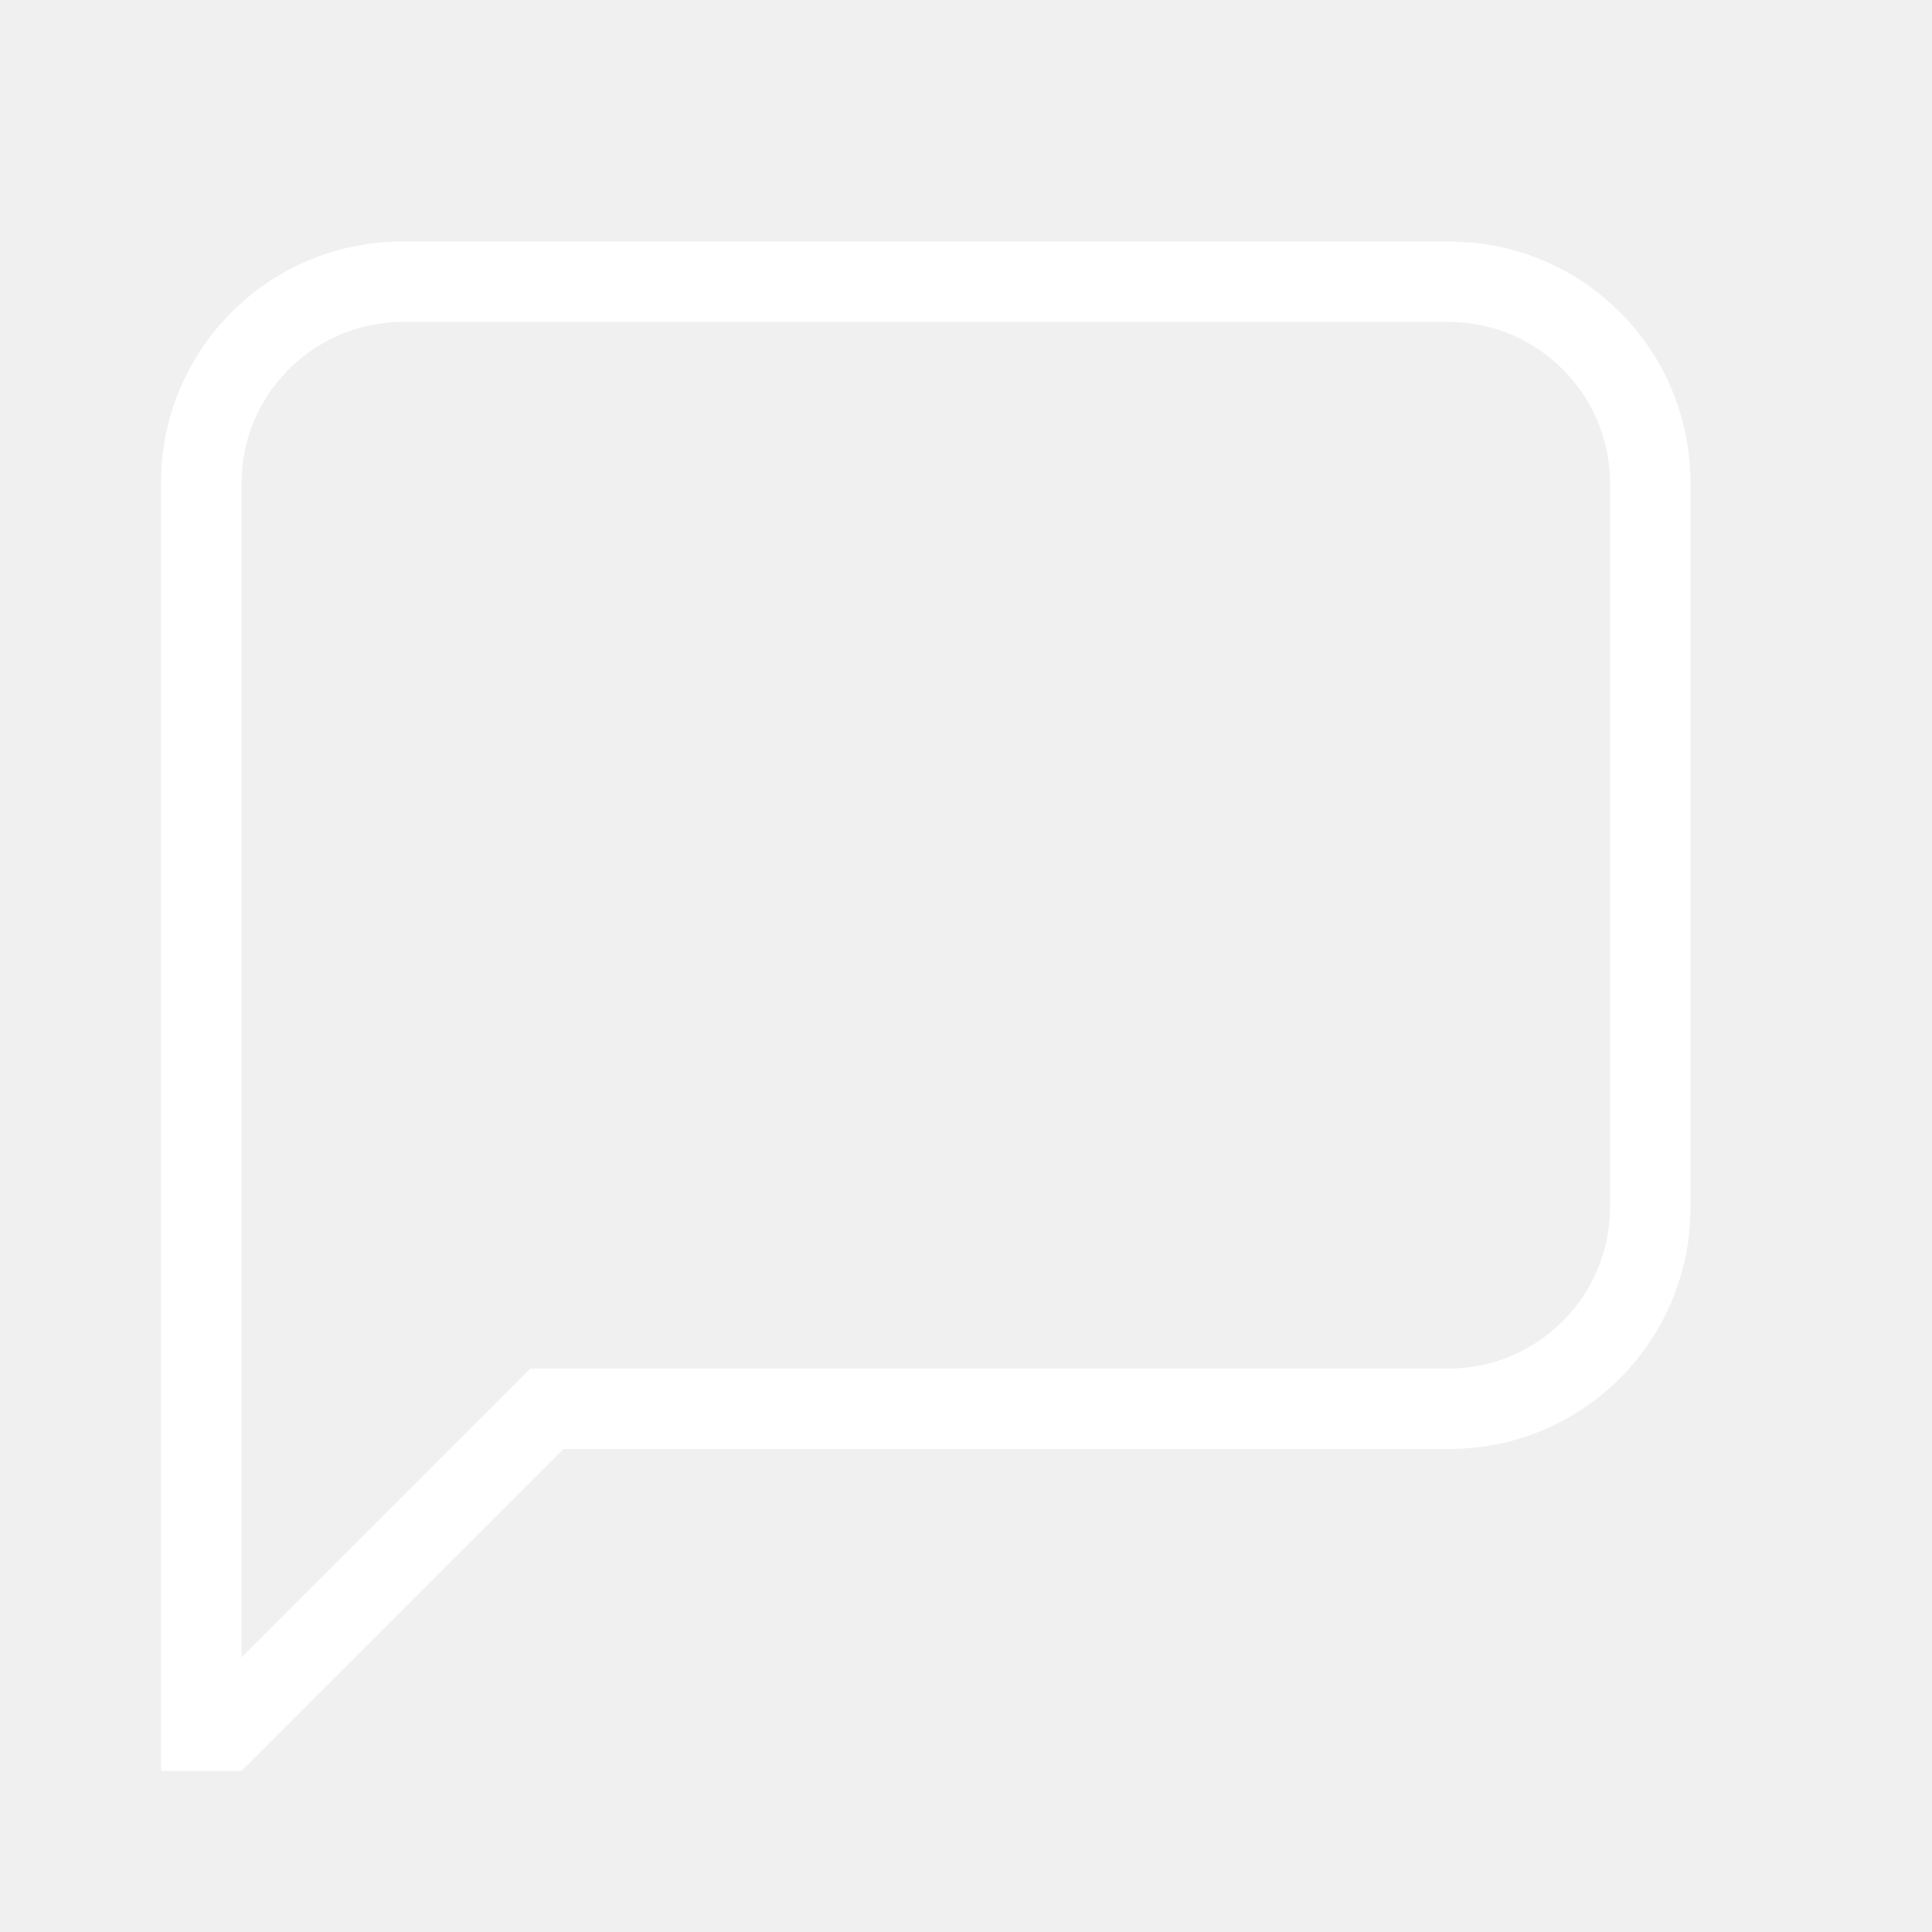
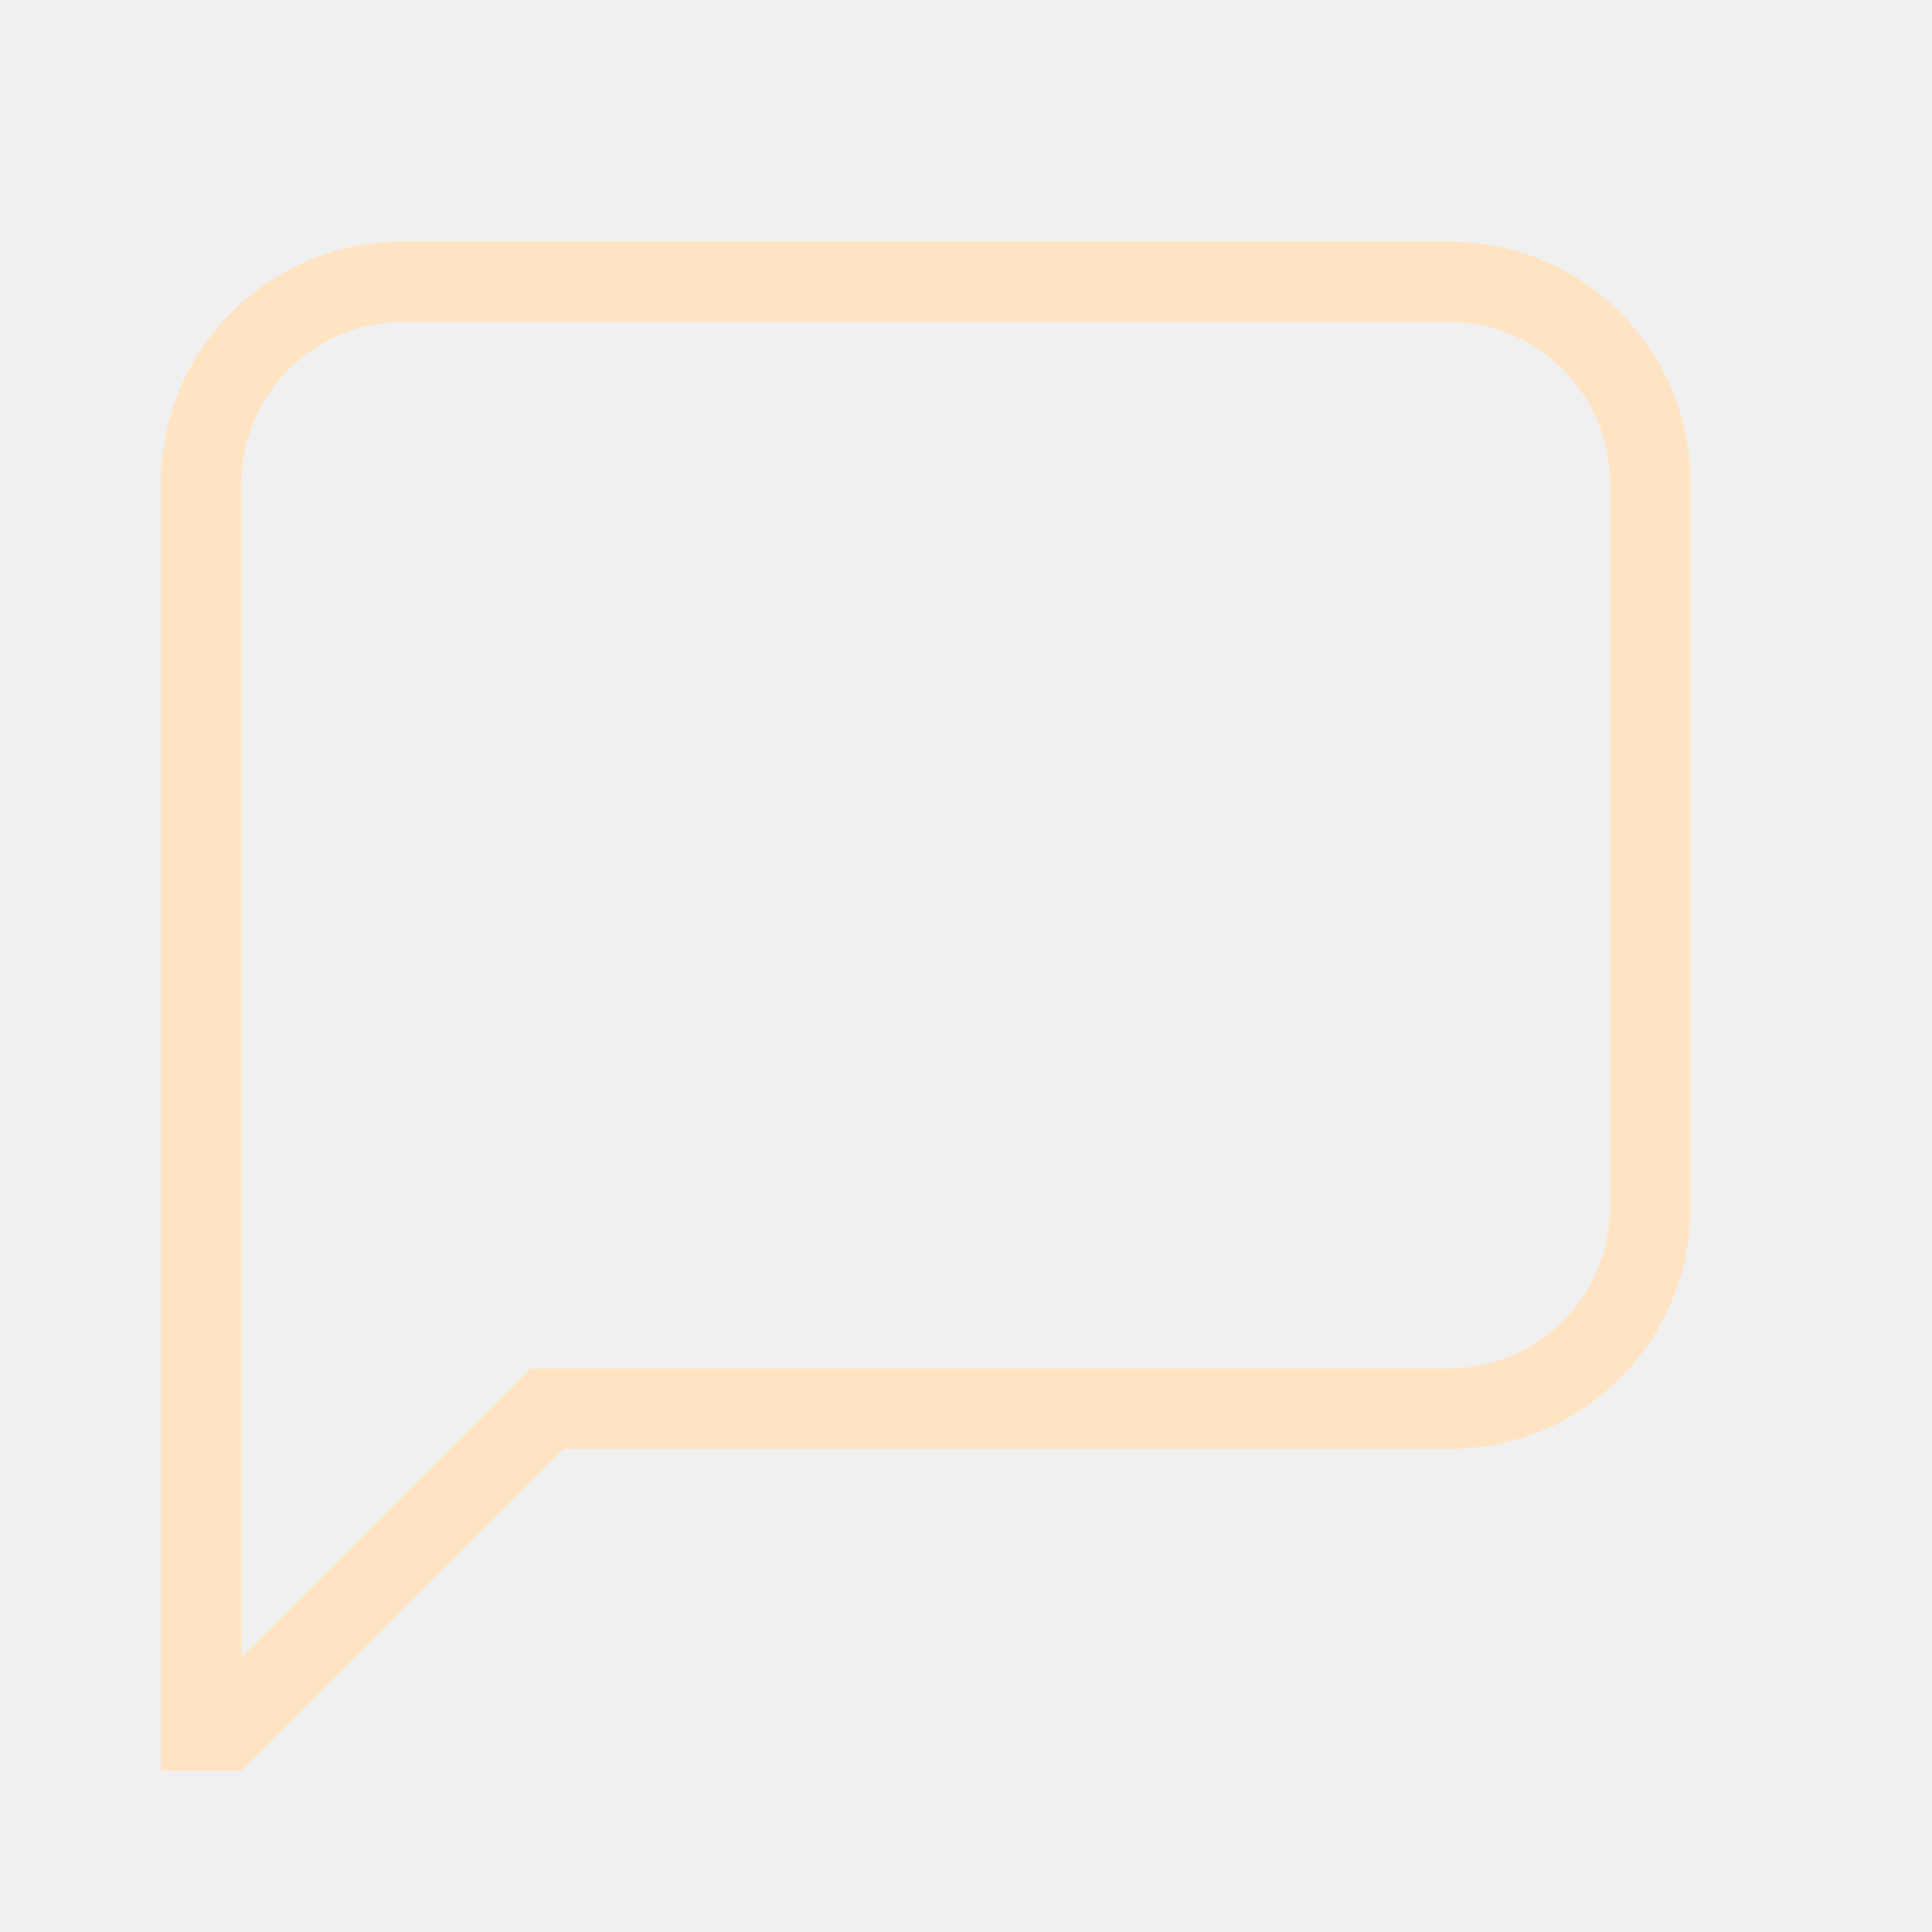
<svg xmlns="http://www.w3.org/2000/svg" viewBox="0 0 24 24">
-   <path fill="white" d="M3,20.59L6.59,17H18C19.1,17 20,16.1 20,15V6C20,4.9 19.1,4 18,4H5C3.9,4 3,4.9 3,6V20.59M3,22H2V6C2,4.34 3.34,3 5,3H18C19.66,3 21,4.34 21,6V15C21,16.66 19.66,18 18,18H7L3,22Z" />
+   <path fill="bisque" d="M3,20.59L6.59,17H18C19.1,17 20,16.1 20,15V6C20,4.9 19.1,4 18,4H5C3.9,4 3,4.9 3,6V20.59M3,22H2V6C2,4.34 3.34,3 5,3H18C19.66,3 21,4.34 21,6V15C21,16.66 19.66,18 18,18H7L3,22Z" />
</svg>
